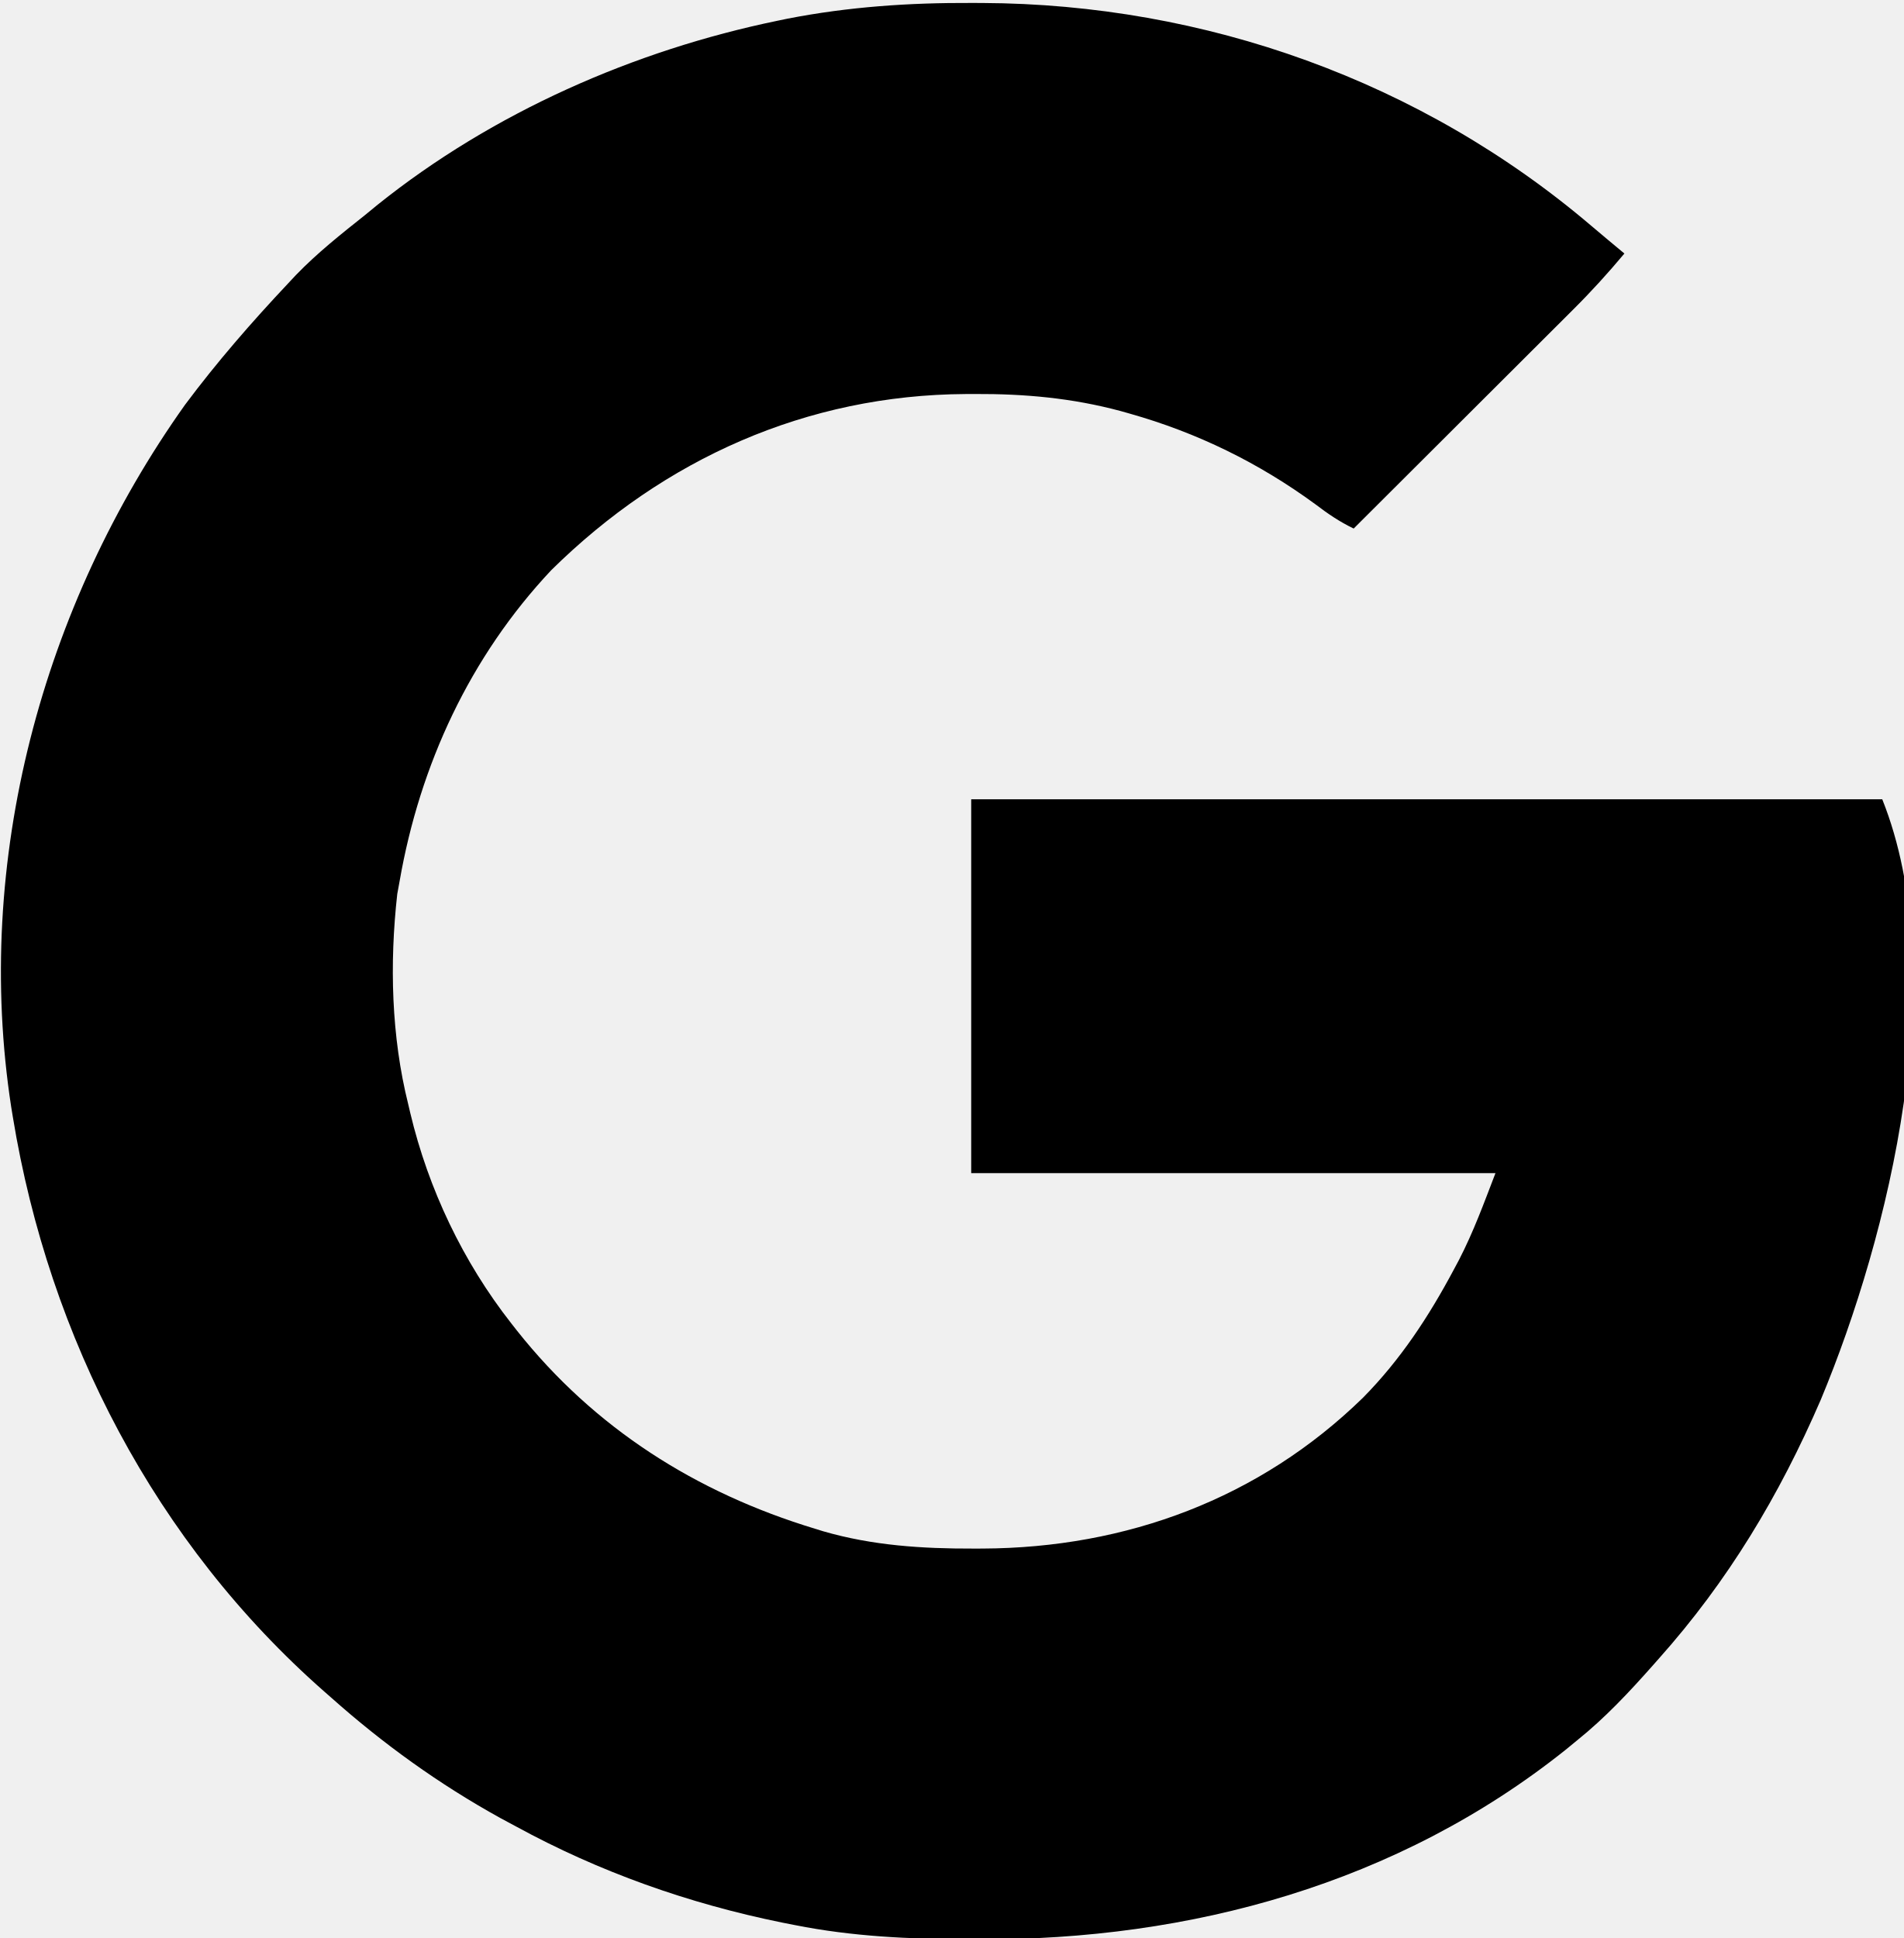
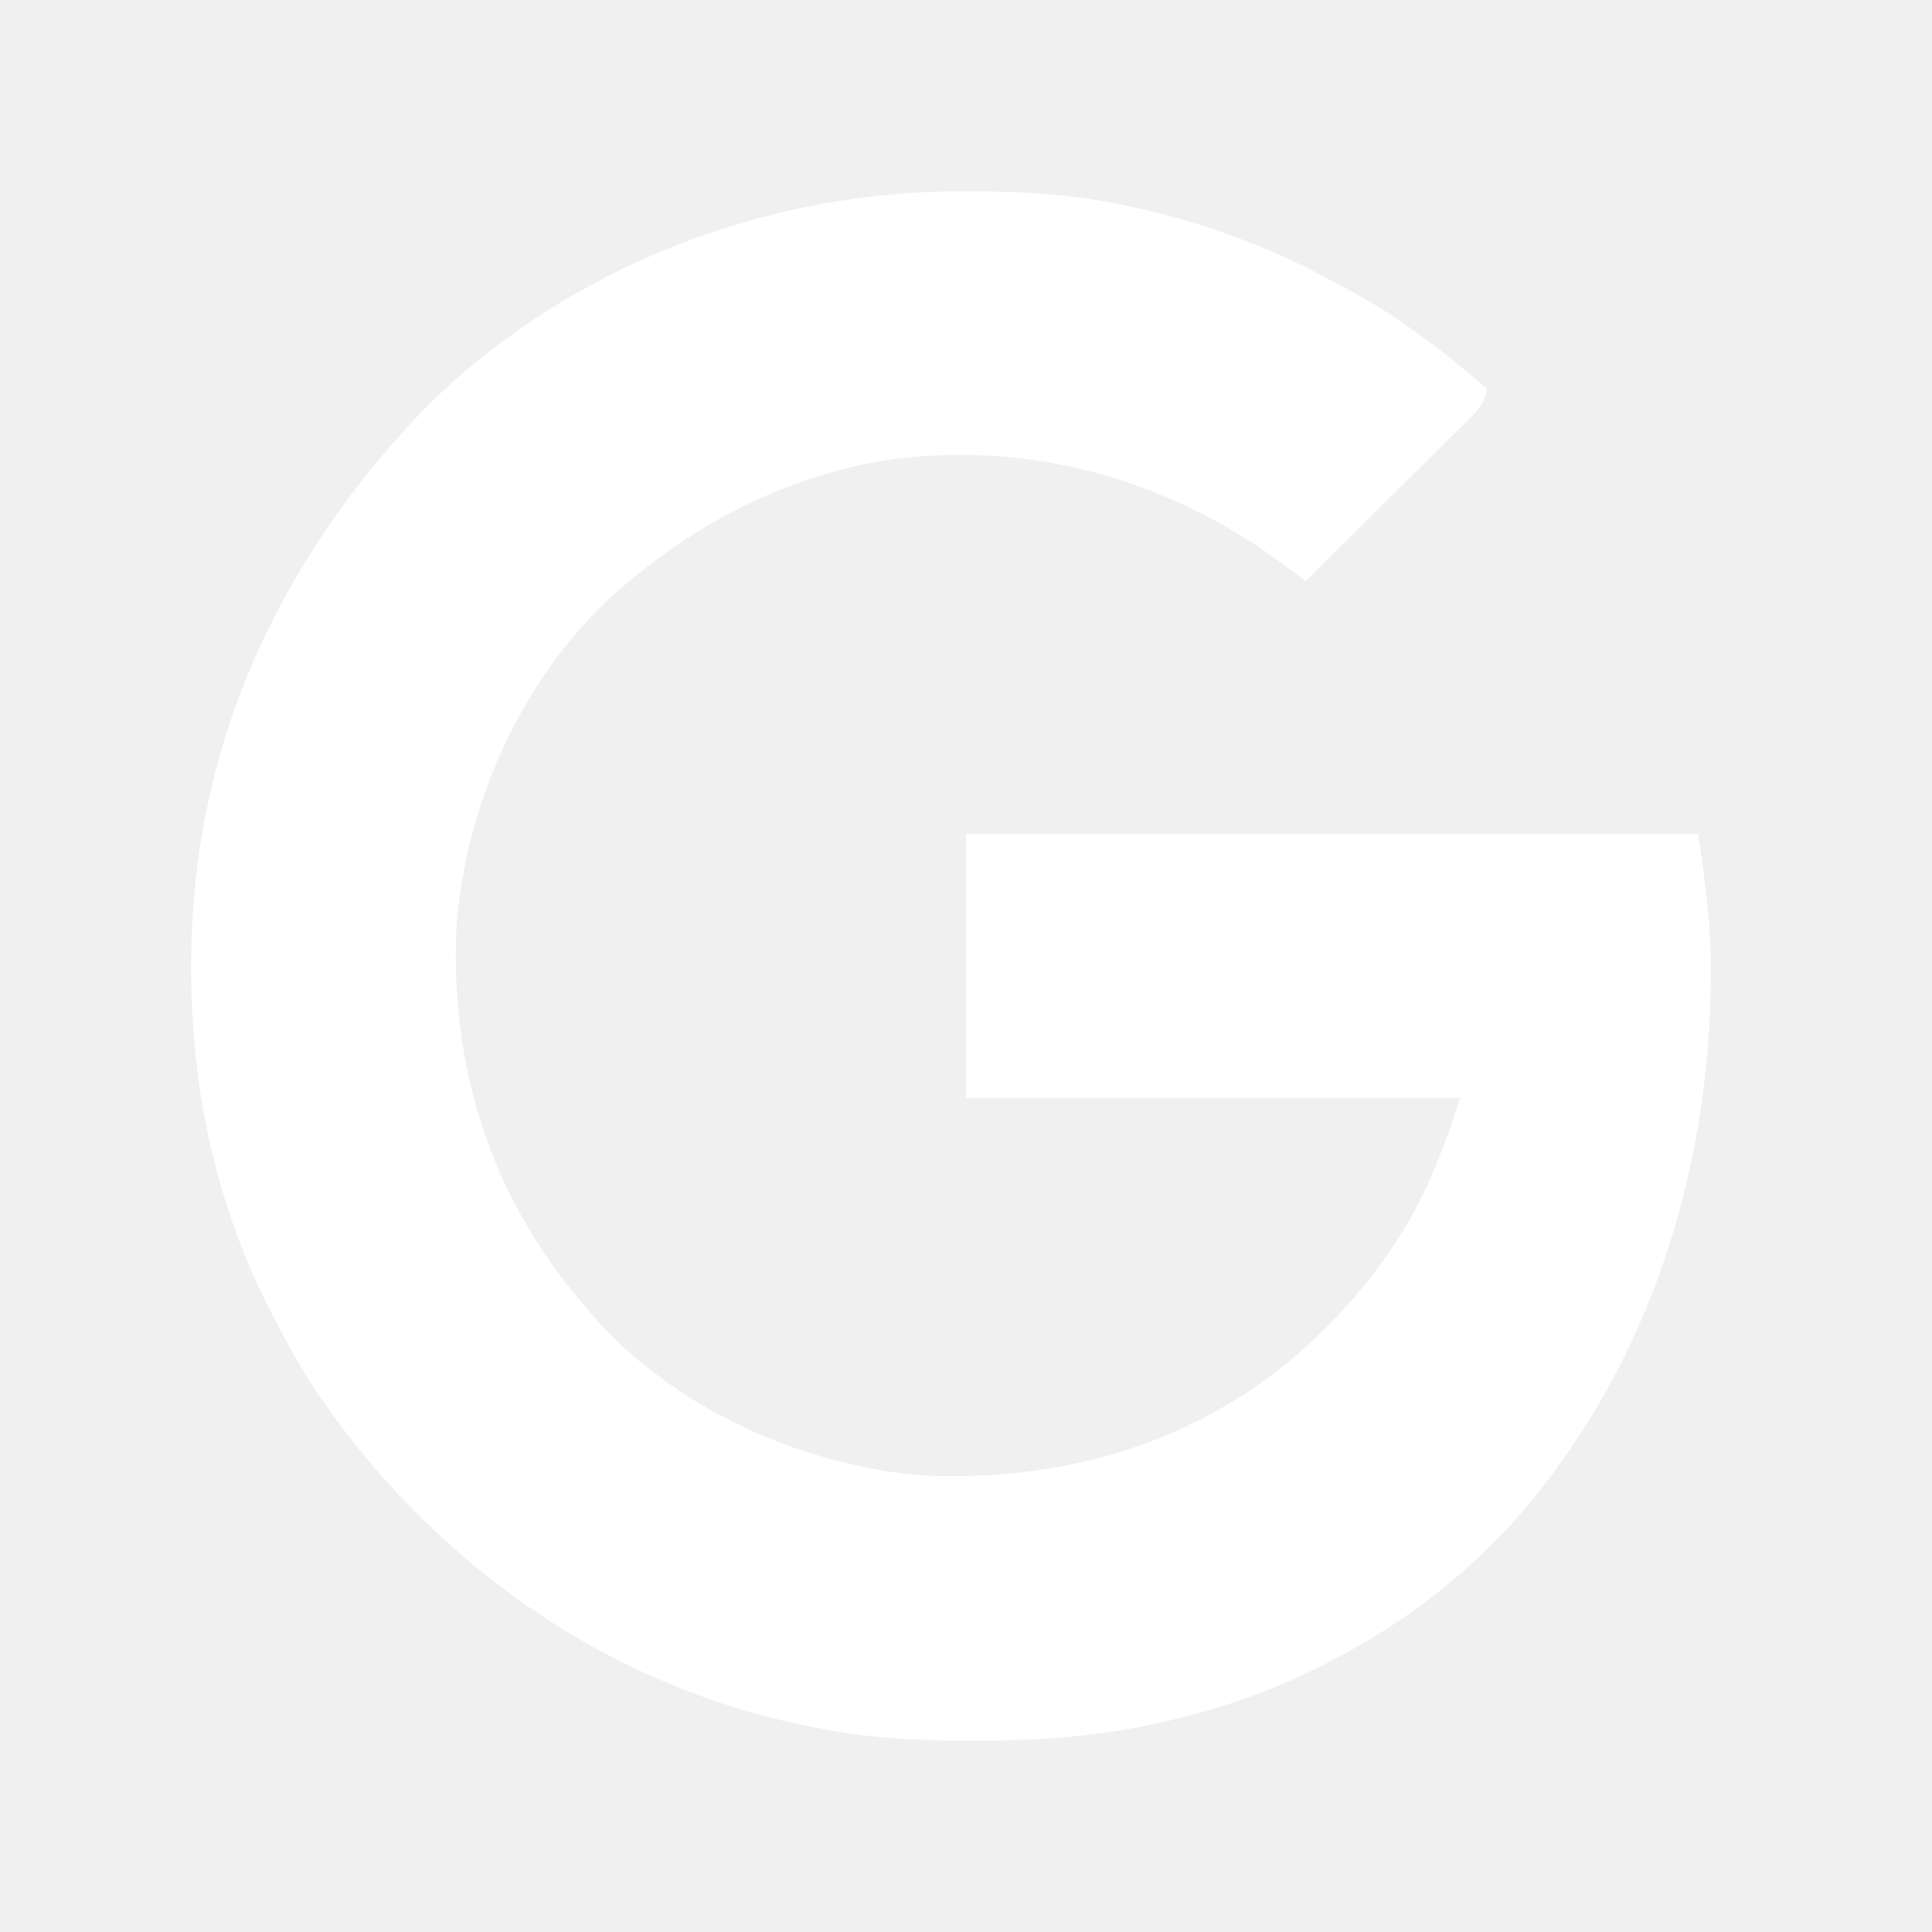
- <svg xmlns="http://www.w3.org/2000/svg" version="1.1" width="443" height="451">
-   <path d="M0 0 C0.804 0.002 1.609 0.004 2.438 0.007 C54.286 0.228 104.598 18.167 144.186 51.875 C146.731 54.042 149.305 56.175 151.875 58.312 C148.078 62.848 144.158 67.173 139.961 71.34 C139.126 72.175 139.126 72.175 138.274 73.027 C136.459 74.842 134.639 76.654 132.82 78.465 C131.551 79.733 130.281 81.001 129.012 82.269 C125.69 85.587 122.365 88.902 119.04 92.216 C115.639 95.606 112.242 99 108.844 102.393 C102.19 109.035 95.534 115.675 88.875 122.312 C85.603 120.733 82.893 118.895 80 116.688 C66.826 107.03 52.467 100.001 36.75 95.562 C36.046 95.364 35.343 95.165 34.618 94.96 C23.324 91.934 12.368 90.949 0.688 91 C-0.338 91.004 -0.338 91.004 -1.384 91.008 C-38.392 91.216 -71.57 106.062 -97.848 132 C-116.75 152.101 -128.409 177.272 -133.125 204.312 C-133.309 205.322 -133.494 206.331 -133.684 207.371 C-135.496 223.554 -135.076 240.49 -131.125 256.312 C-130.969 256.977 -130.814 257.641 -130.653 258.325 C-126.438 276.024 -118.358 293.004 -107.125 307.312 C-106.489 308.123 -106.489 308.123 -105.84 308.951 C-87.806 331.703 -64.126 346.678 -36.5 355.062 C-35.857 355.261 -35.213 355.46 -34.55 355.665 C-23.096 358.987 -11.497 359.724 0.375 359.688 C1.073 359.687 1.77 359.686 2.489 359.685 C35.977 359.547 66.978 348.068 91.062 324.562 C99.805 315.692 106.342 305.71 112.188 294.75 C112.584 294.007 112.981 293.265 113.389 292.5 C116.8 285.882 119.157 279.379 121.875 272.312 C81.615 272.312 41.355 272.312 -0.125 272.312 C-0.125 243.602 -0.125 214.893 -0.125 185.312 C69.835 185.312 139.795 185.312 211.875 185.312 C228.196 226.115 213.639 286.507 197.559 325.082 C187.938 347.329 176.001 367.241 159.875 385.312 C159.405 385.844 158.936 386.375 158.452 386.923 C152.944 393.138 147.363 399.099 140.875 404.312 C139.514 405.43 139.514 405.43 138.125 406.57 C99.157 437.647 50.922 450.853 1.625 450.625 C0.778 450.623 -0.069 450.621 -0.942 450.618 C-14.524 450.563 -27.77 449.972 -41.125 447.312 C-42.11 447.119 -43.095 446.926 -44.11 446.727 C-65.867 442.304 -86.635 434.963 -106.125 424.312 C-107.869 423.377 -107.869 423.377 -109.648 422.422 C-123.935 414.524 -136.948 405.159 -149.125 394.312 C-149.63 393.869 -150.135 393.426 -150.655 392.97 C-189.91 358.465 -214.702 310.727 -223.125 259.312 C-223.255 258.521 -223.385 257.729 -223.519 256.913 C-232.329 199.68 -216.354 140.318 -183.062 93.5 C-175.657 83.577 -167.602 74.321 -159.125 65.312 C-158.509 64.654 -157.893 63.995 -157.258 63.316 C-152.286 58.166 -146.721 53.76 -141.125 49.312 C-140.17 48.529 -139.215 47.745 -138.23 46.938 C-111.479 25.509 -78.585 11.022 -45.125 4.125 C-44.379 3.97 -43.634 3.815 -42.865 3.655 C-28.63 0.884 -14.472 -0.07 0 0 Z " fill="#000000" transform="translate(226.125,0.6875)" />
+ <svg xmlns="http://www.w3.org/2000/svg" version="1.1" width="512" height="512">
+   <path d="M0 0 C0.784 0.002 1.567 0.004 2.375 0.006 C15.23 0.056 27.747 0.734 40.375 3.312 C41.609 3.562 41.609 3.562 42.867 3.816 C61.566 7.748 79.777 14.226 96.58 23.339 C98.31 24.278 100.055 25.19 101.801 26.102 C114.993 33.253 127.104 42.438 138.375 52.312 C137.841 56.383 135.803 58.248 132.947 61.081 C132.488 61.54 132.03 61.999 131.557 62.472 C130.044 63.983 128.52 65.484 126.996 66.984 C125.943 68.032 124.891 69.08 123.839 70.128 C121.072 72.884 118.297 75.63 115.519 78.375 C112.685 81.178 109.859 83.99 107.033 86.801 C101.489 92.313 95.935 97.816 90.375 103.312 C89.836 102.906 89.296 102.499 88.74 102.08 C88.027 101.544 87.315 101.007 86.58 100.455 C85.876 99.924 85.171 99.394 84.445 98.847 C53.768 76.111 16.877 65.836 -21.125 71.312 C-46.179 75.532 -68.111 86.375 -87.625 102.312 C-88.634 103.136 -89.644 103.96 -90.684 104.809 C-116.341 126.972 -131.885 160.85 -134.625 194.312 C-136.518 231.45 -125.807 265.875 -101.625 294.312 C-101.001 295.07 -100.377 295.828 -99.734 296.609 C-78.317 321.858 -44.296 337.424 -11.625 340.312 C26.068 342.149 61.975 331.868 90.375 306.312 C99.645 297.803 107.591 288.919 114.375 278.312 C115.071 277.239 115.767 276.165 116.484 275.059 C123.091 264.213 127.371 252.325 131.375 240.312 C88.145 240.312 44.915 240.312 0.375 240.312 C0.375 217.213 0.375 194.113 0.375 170.312 C64.395 170.312 128.415 170.312 194.375 170.312 C196.274 182.97 197.897 194.455 197.75 207.062 C197.745 207.787 197.741 208.512 197.736 209.259 C197.402 254.122 184.714 299.632 158.375 336.312 C157.96 336.9 157.545 337.487 157.117 338.092 C141.541 359.864 121.101 377.126 97.375 389.312 C96.715 389.658 96.054 390.003 95.374 390.358 C80.453 398.078 64.57 403.258 48.125 406.625 C47.048 406.846 47.048 406.846 45.95 407.071 C31.445 409.801 16.858 410.695 2.125 410.625 C0.921 410.622 0.921 410.622 -0.307 410.619 C-13.278 410.57 -25.878 409.882 -38.625 407.312 C-39.478 407.146 -40.332 406.98 -41.211 406.809 C-95.451 395.945 -141.468 363.036 -172.201 317.487 C-176.039 311.626 -179.405 305.53 -182.625 299.312 C-182.965 298.664 -183.305 298.016 -183.655 297.348 C-198.363 268.929 -205.096 237.542 -204.938 205.688 C-204.935 204.903 -204.933 204.118 -204.931 203.31 C-204.683 146.834 -181.363 96.907 -142.25 56.75 C-104.736 19.82 -52.291 -0.254 0 0 Z " fill="#FFFFFF" transform="translate(255.625,50.6875)" />
</svg>
